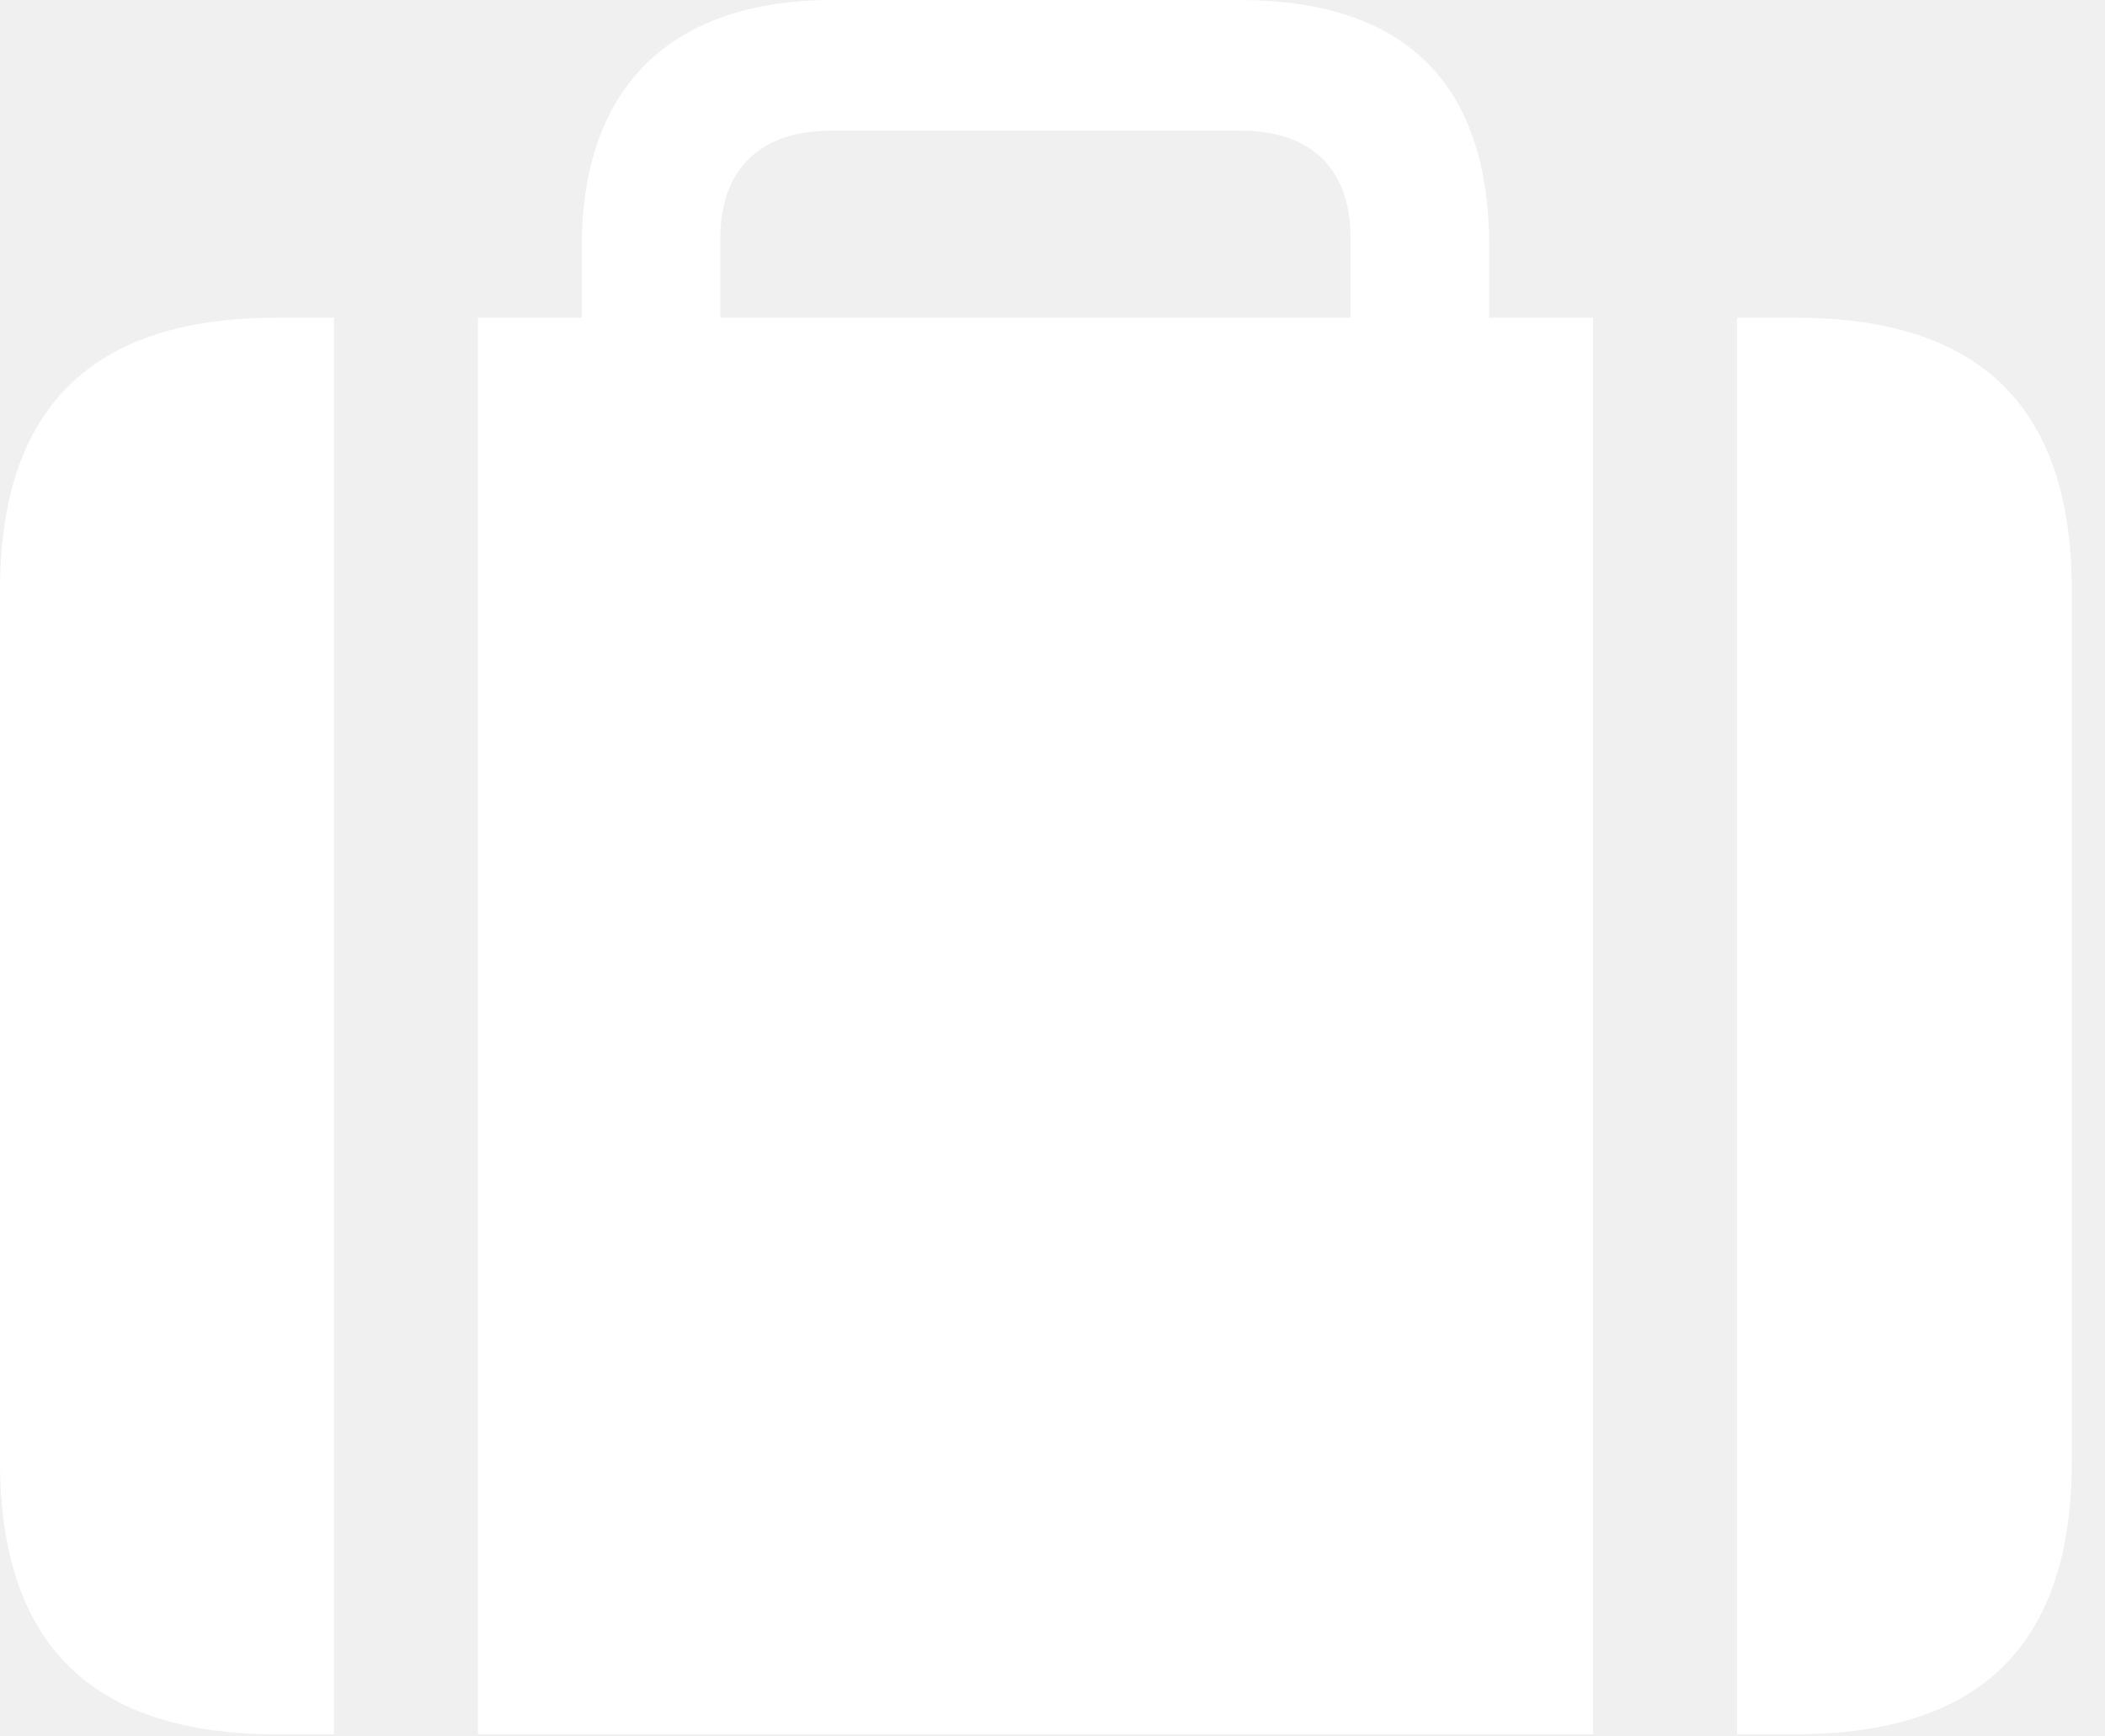
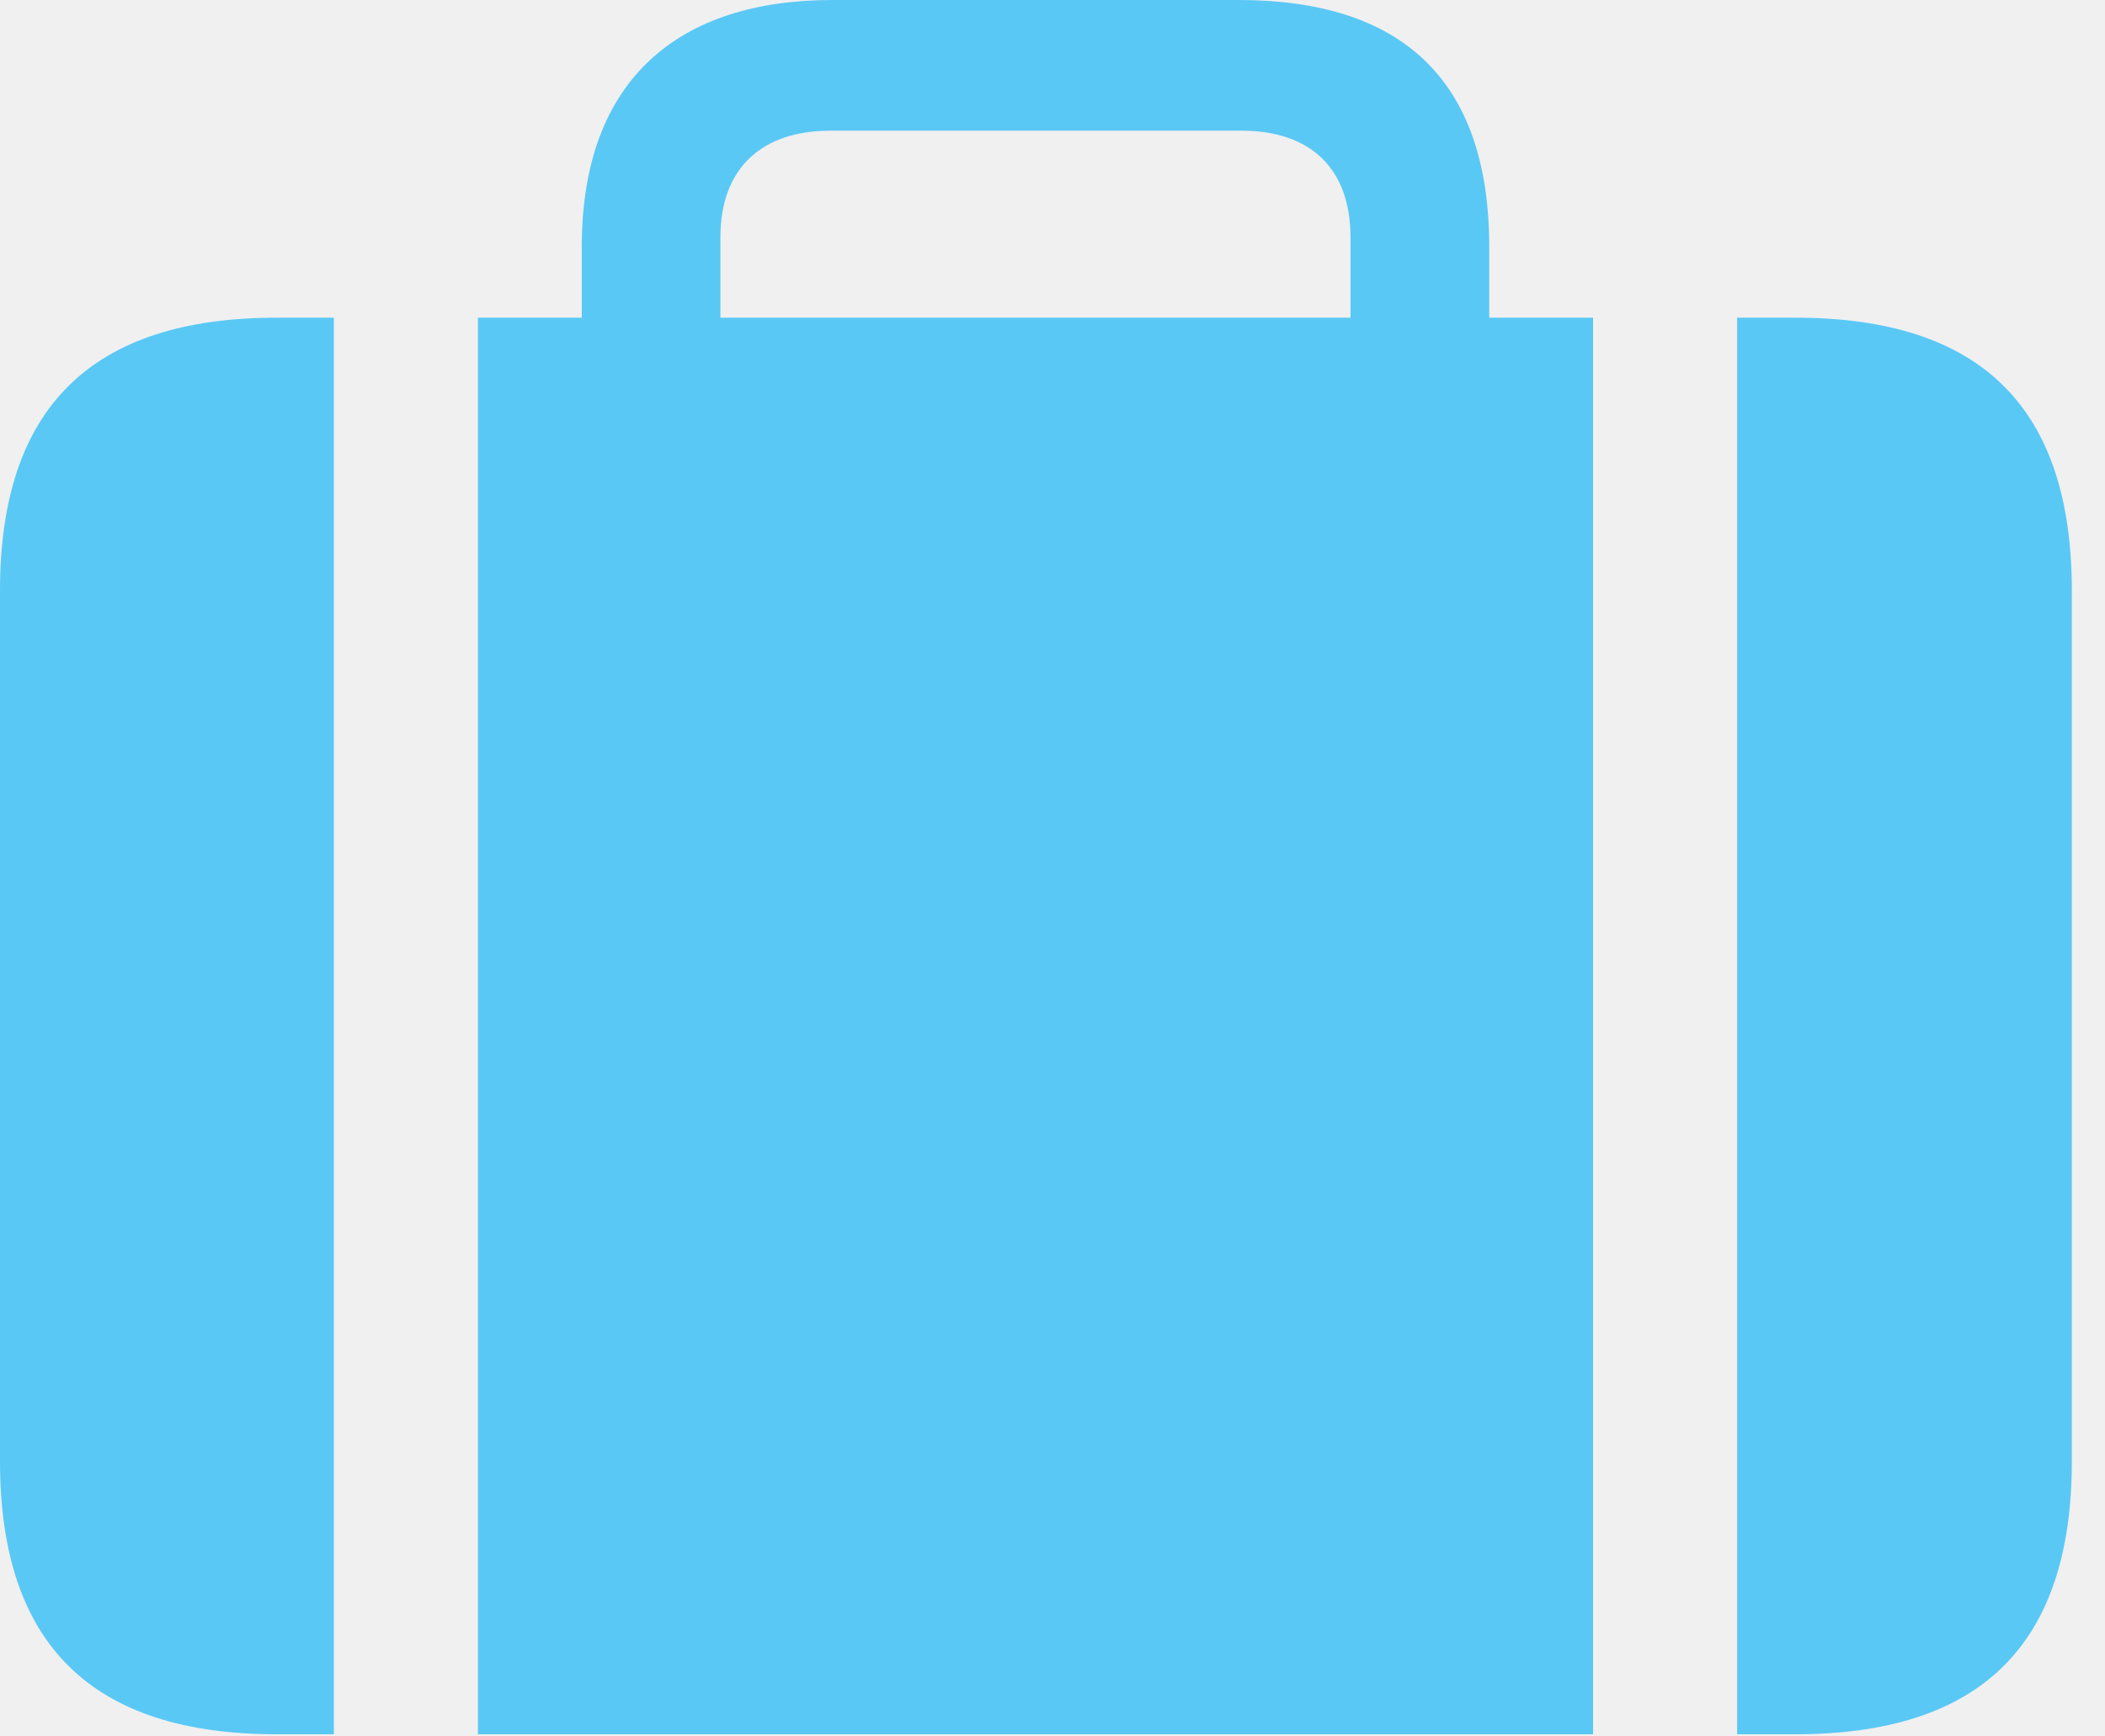
<svg xmlns="http://www.w3.org/2000/svg" version="1.1" viewBox="0 0 22.969 18.936">
  <g>
    <rect height="18.936" opacity="0" width="22.969" x="0" y="0" />
-     <path d="M3.643 3.467L5.215 3.467L5.215 18.926L3.643 18.926ZM17.383 3.467L18.955 3.467L18.955 18.926L17.383 18.926ZM3.018 18.926L19.59 18.926C21.611 18.926 22.607 17.949 22.607 15.947L22.607 6.445C22.607 4.443 21.611 3.467 19.59 3.467L3.018 3.467C1.006 3.467 0 4.443 0 6.445L0 15.947C0 17.949 1.006 18.926 3.018 18.926ZM6.348 4.316L7.861 4.316L7.861 2.588C7.861 1.846 8.301 1.426 9.062 1.426L13.545 1.426C14.307 1.426 14.736 1.846 14.736 2.588L14.736 4.297L16.25 4.297L16.25 2.695C16.25 0.859 15.283 0 13.516 0L9.082 0C7.412 0 6.348 0.859 6.348 2.695Z" fill="white" />
+     <path d="M3.643 3.467L5.215 3.467L5.215 18.926L3.643 18.926ZM17.383 3.467L18.955 3.467L18.955 18.926L17.383 18.926ZM3.018 18.926L19.59 18.926C21.611 18.926 22.607 17.949 22.607 15.947L22.607 6.445C22.607 4.443 21.611 3.467 19.59 3.467L3.018 3.467C1.006 3.467 0 4.443 0 6.445L0 15.947C0 17.949 1.006 18.926 3.018 18.926ZM6.348 4.316L7.861 4.316L7.861 2.588C7.861 1.846 8.301 1.426 9.062 1.426L13.545 1.426C14.307 1.426 14.736 1.846 14.736 2.588L14.736 4.297L16.25 4.297L16.25 2.695C16.25 0.859 15.283 0 13.516 0L9.082 0C7.412 0 6.348 0.859 6.348 2.695Z" fill="#5ac8f5" />
  </g>
</svg>
